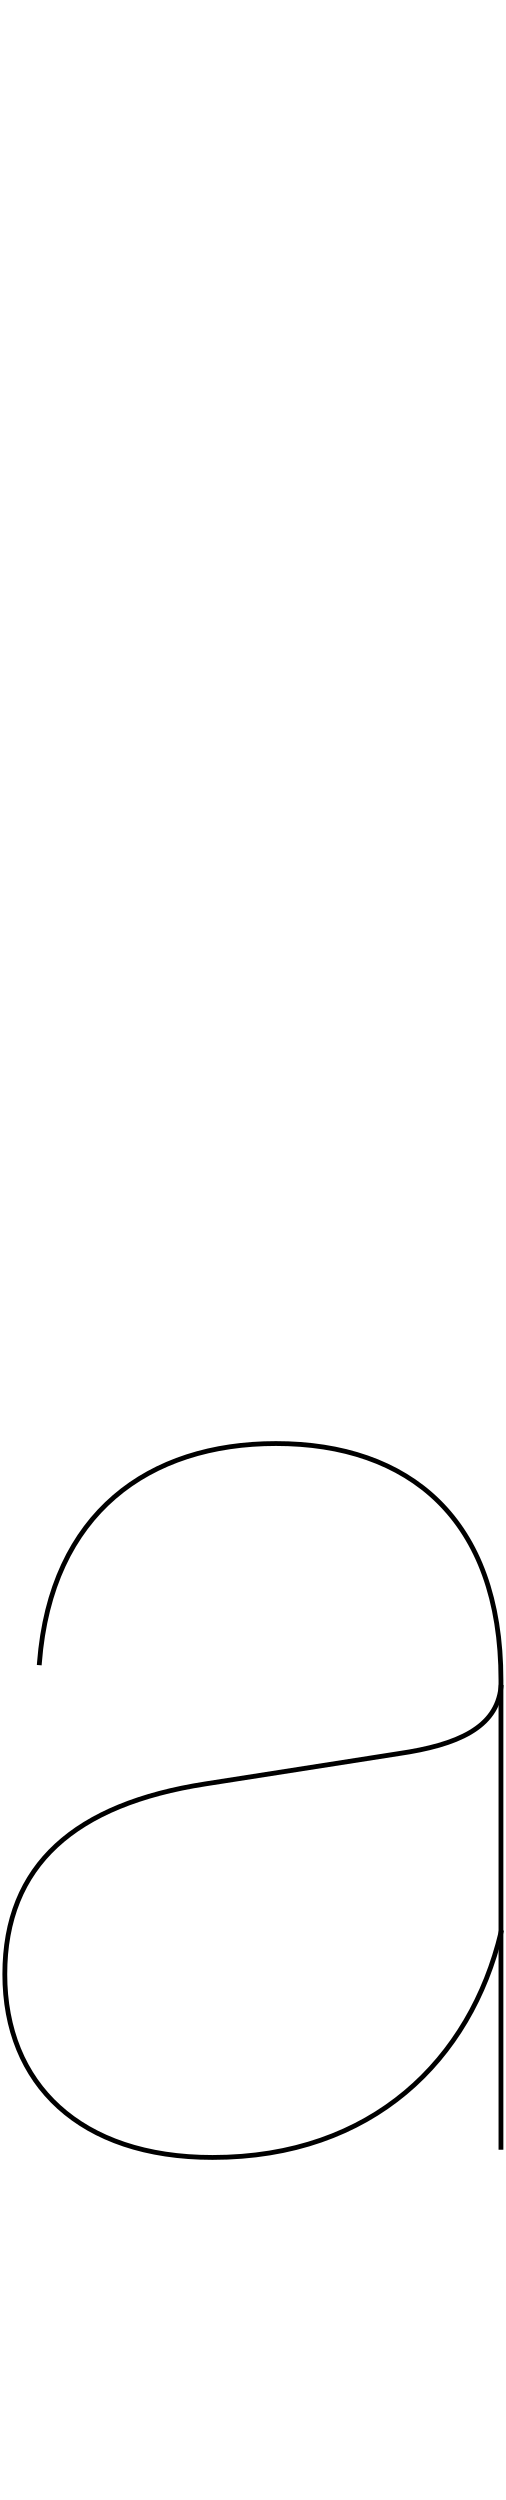
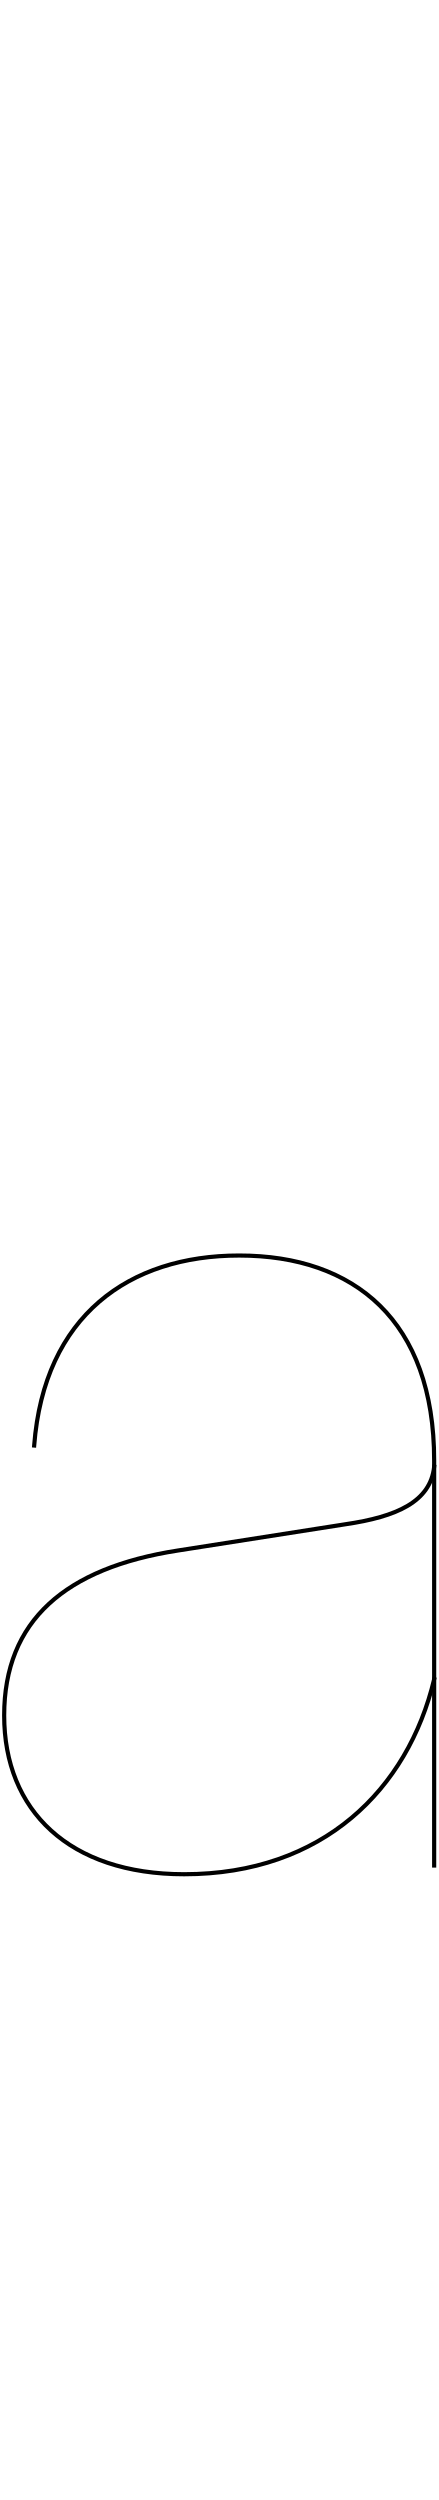
- <svg xmlns="http://www.w3.org/2000/svg" version="1.1" id="Layer_1" x="0px" y="0px" width="263px" height="1300px" viewBox="0 -550 263 1300" enable-background="new 0 -550 263 1300" xml:space="preserve">
+ <svg xmlns="http://www.w3.org/2000/svg" version="1.1" id="Layer_1" x="0px" y="0px" width="263px" height="1500px" viewBox="0 0 263 1500" enable-background="new 0 0 263 1500" xml:space="preserve">
  <g>
-     <path fill="none" stroke="#000000" stroke-width="2.5" stroke-linecap="square" stroke-linejoin="bevel" stroke-miterlimit="10" d="   M260.496,454.883c-15.746,65.996-66.748,116.99-149.994,116.99c-68.994,0-107.998-38.246-107.998-95.242   c0-57.002,36.752-88.496,104.248-98.994l100.498-15.752c30.746-4.502,50.996-13.501,53.246-34.499" />
-     <path fill="none" stroke="#000000" stroke-width="2.5" stroke-linecap="square" stroke-linejoin="bevel" stroke-miterlimit="10" d="   M260.496,566.625V454.883V327.386v-3.75c0-83.997-47.998-122.993-116.996-122.993c-65.996,0-116.992,35.996-122.994,113.994" />
+     <path fill="none" stroke="#000000" stroke-width="2.5" stroke-linecap="square" stroke-linejoin="bevel" stroke-miterlimit="10" d="   M260.496,1007.553c-15.746,65.996-66.748,116.99-149.994,116.99c-68.994,0-107.998-38.246-107.998-95.242   c0-57.002,36.752-88.496,104.248-98.994l100.498-15.752c30.746-4.502,50.996-13.501,53.246-34.499" />
+     <path fill="none" stroke="#000000" stroke-width="2.5" stroke-linecap="square" stroke-linejoin="bevel" stroke-miterlimit="10" d="   M260.496,1119.295v-111.742V880.056v-3.75c0-83.996-47.998-122.992-116.996-122.992c-65.996,0-116.992,35.996-122.994,113.993" />
  </g>
</svg>
